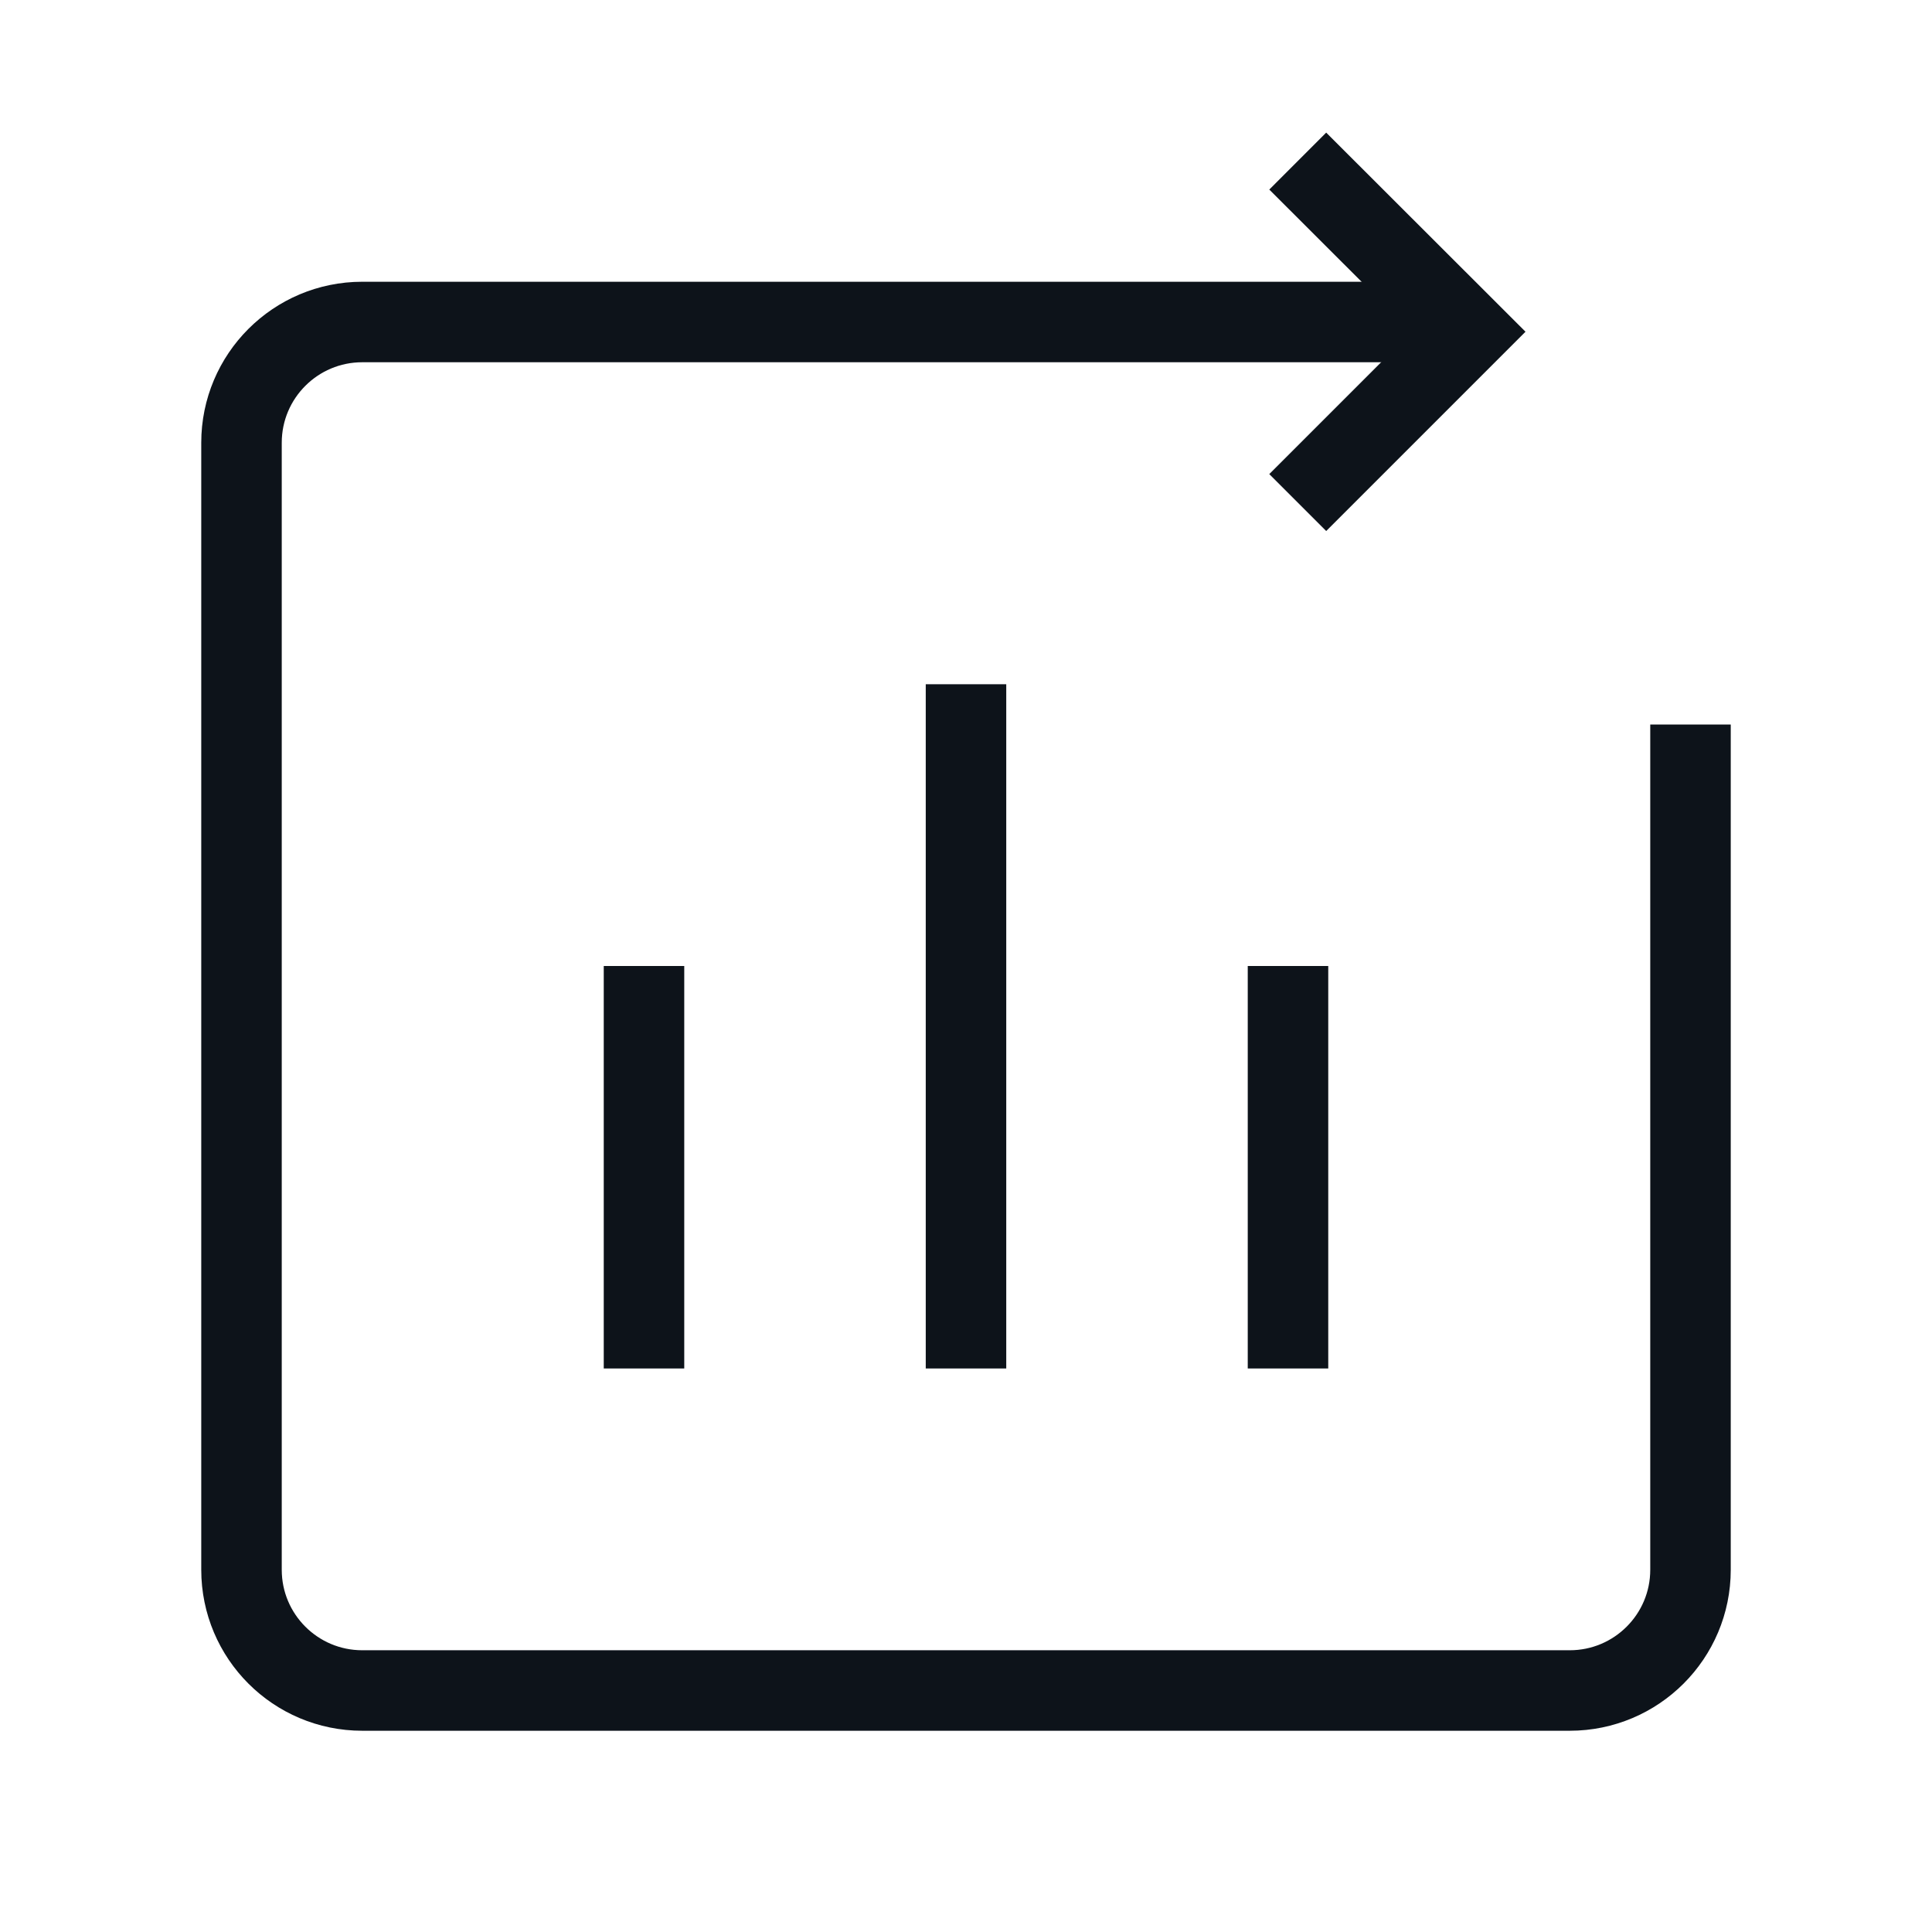
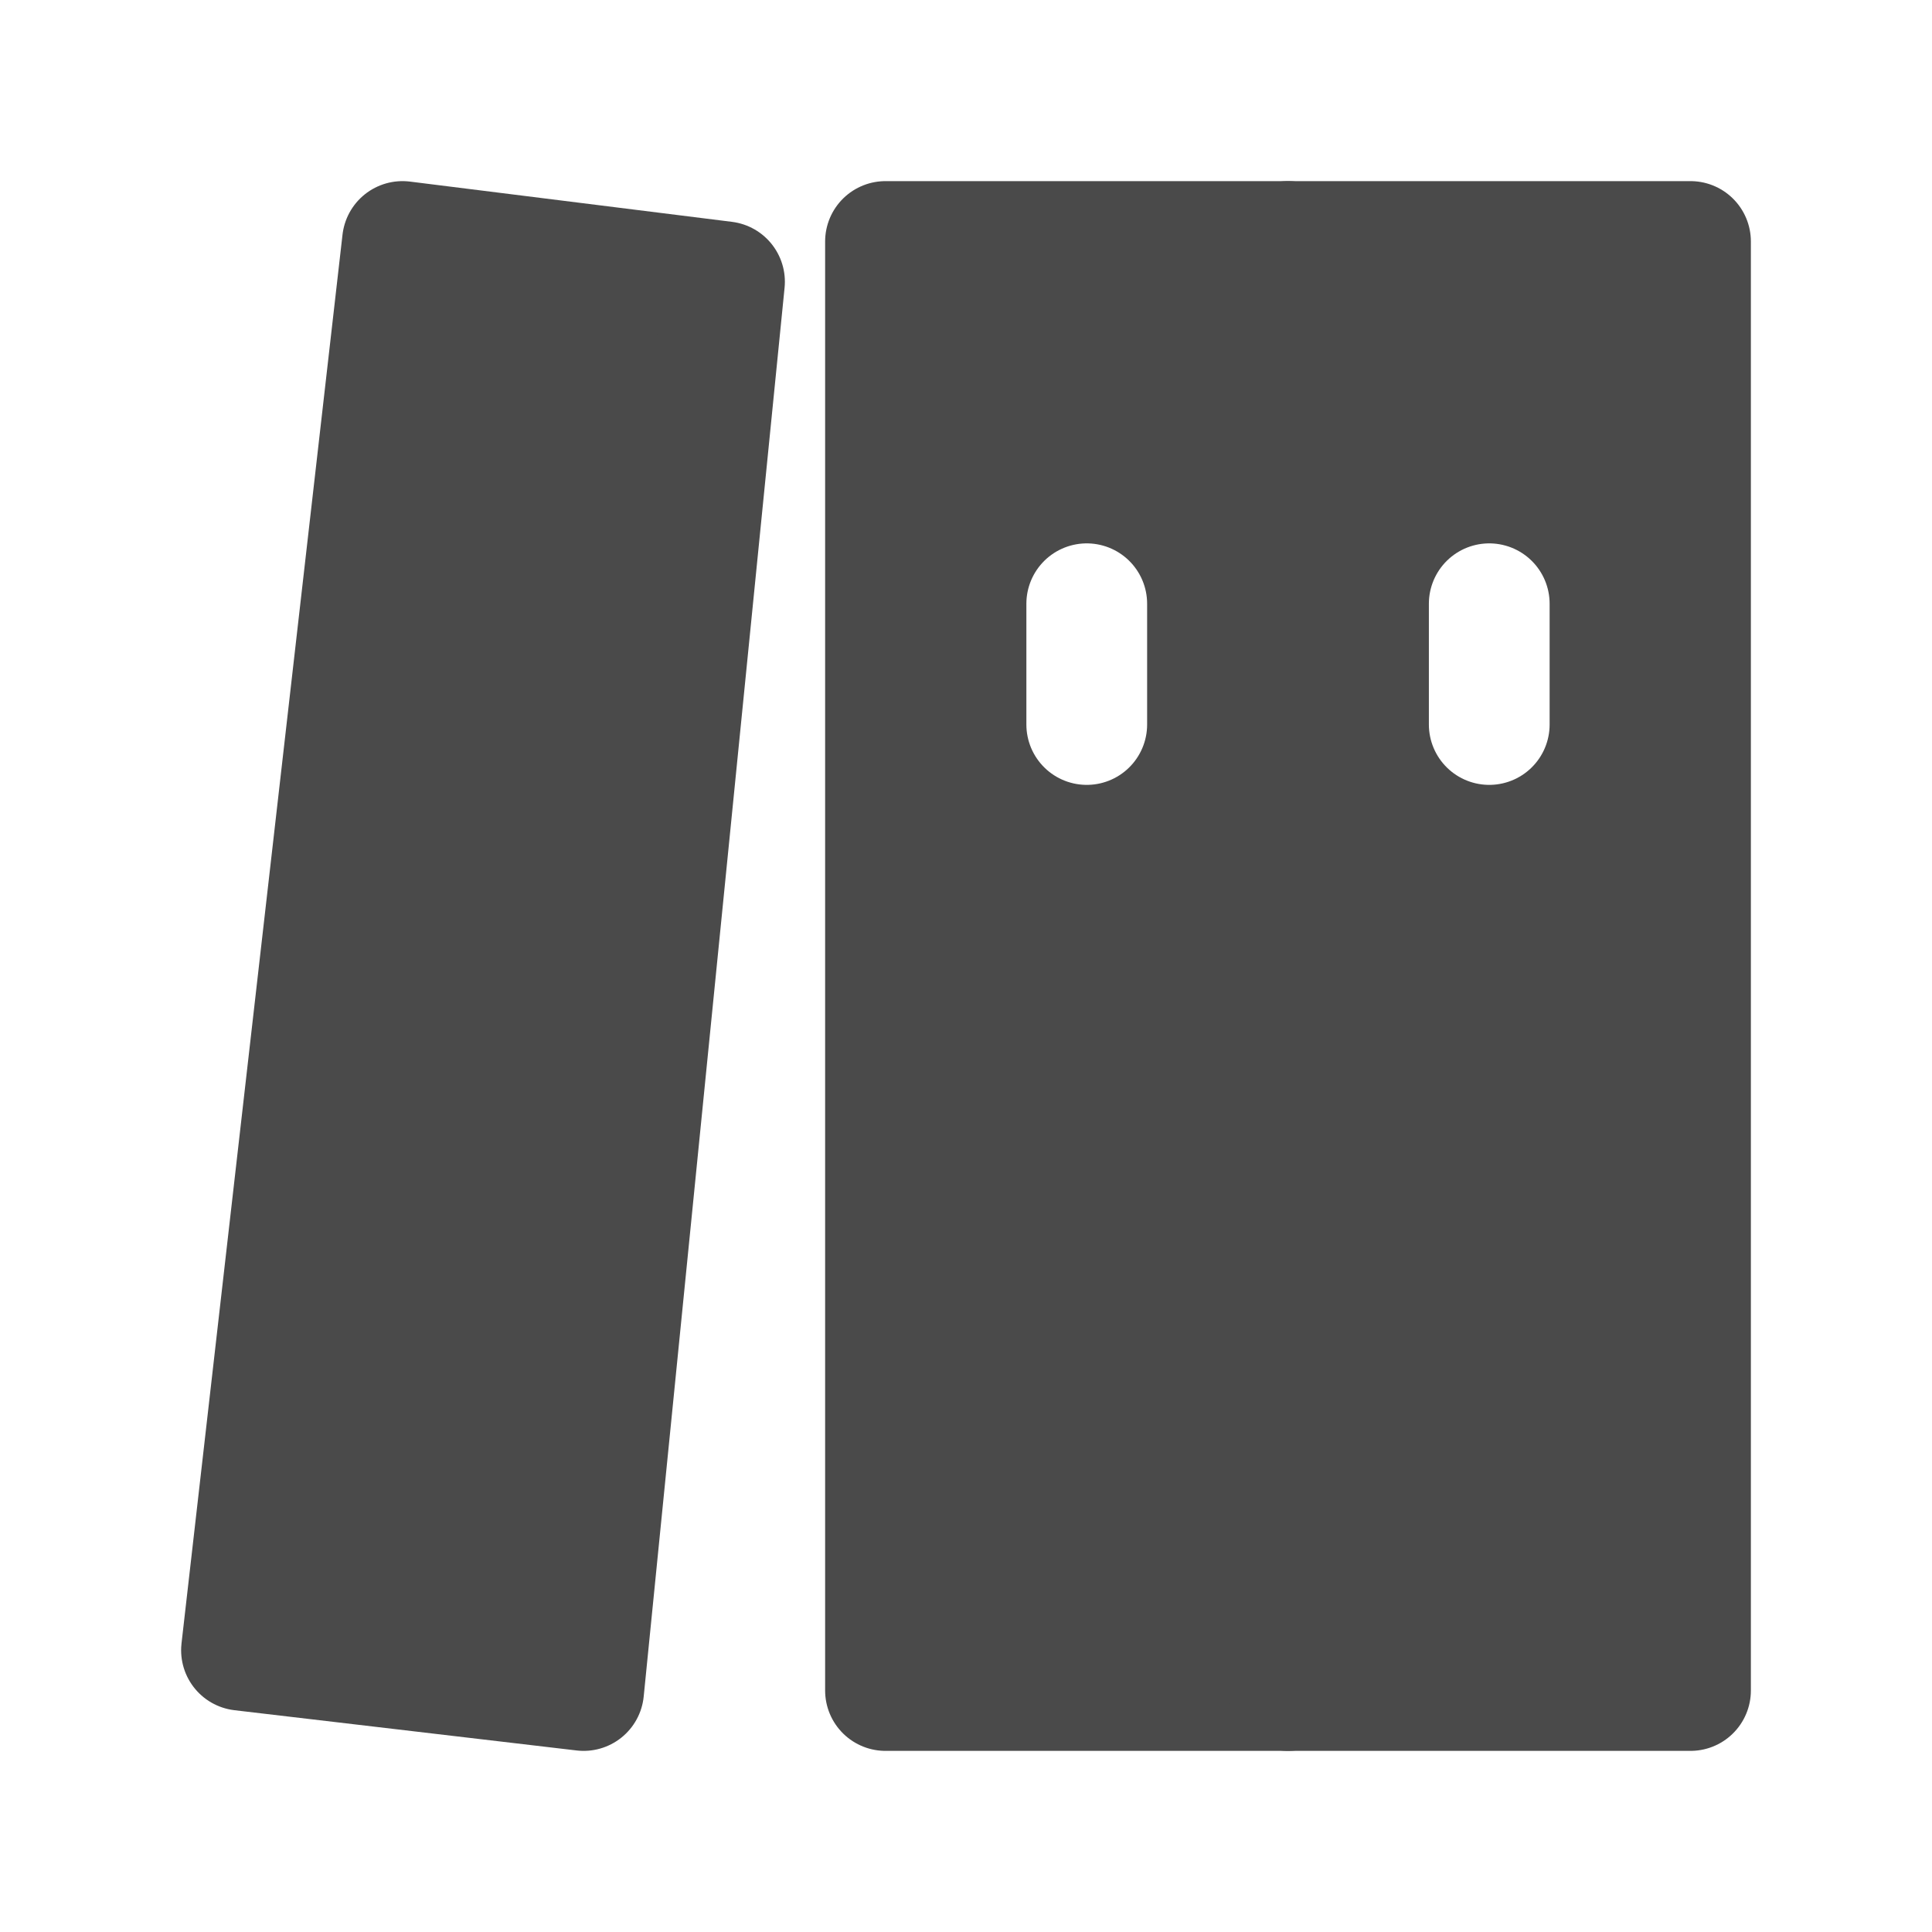
- <svg fill="none" viewBox="0 0 24 24">
-   <path fill="#F5F5F5" d="M0 0h24v24H0z" />
-   <path fill="white" d="M-377.222-136.375h793v822h-793z" />
-   <path stroke="#0D131A" d="M18 4H4.5A1.5 1.5 0 0 0 3 5.5v14A1.5 1.5 0 0 0 4.5 21h15a1.5 1.5 0 0 0 1.5-1.5V9" />
-   <path stroke="#0D131A" d="m16.121 6.243 2.122-2.122-2.122-2.12M12 8.5V17m4-5v5m-8-5v5" />
+ <svg xmlns="http://www.w3.org/2000/svg" width="24" height="24" viewBox="0 0 24 24" fill="none">
+   <rect width="24" height="24" fill="#F5F5F5" />
+   <rect width="793" height="822" transform="translate(-554.333 -136.375)" fill="white" />
+   <path d="M16 3H11V21H16V3Z" fill="#4A4A4A" stroke="#4A4A4A" stroke-width="1.5" stroke-linejoin="round" />
+   <path d="M21 3H16V21H21V3Z" fill="#4A4A4A" stroke="#4A4A4A" stroke-width="1.5" stroke-linejoin="round" />
+   <path d="M5 3L9 3.5L7.25 21L3 20.5L5 3Z" fill="#4A4A4A" stroke="#4A4A4A" stroke-width="1.5" stroke-linejoin="round" />
+   <path d="M18.5 9V7.5" stroke="white" stroke-width="1.5" stroke-linecap="round" stroke-linejoin="round" />
+   <path d="M13.5 9V7.5" stroke="white" stroke-width="1.5" stroke-linecap="round" stroke-linejoin="round" />
</svg>
